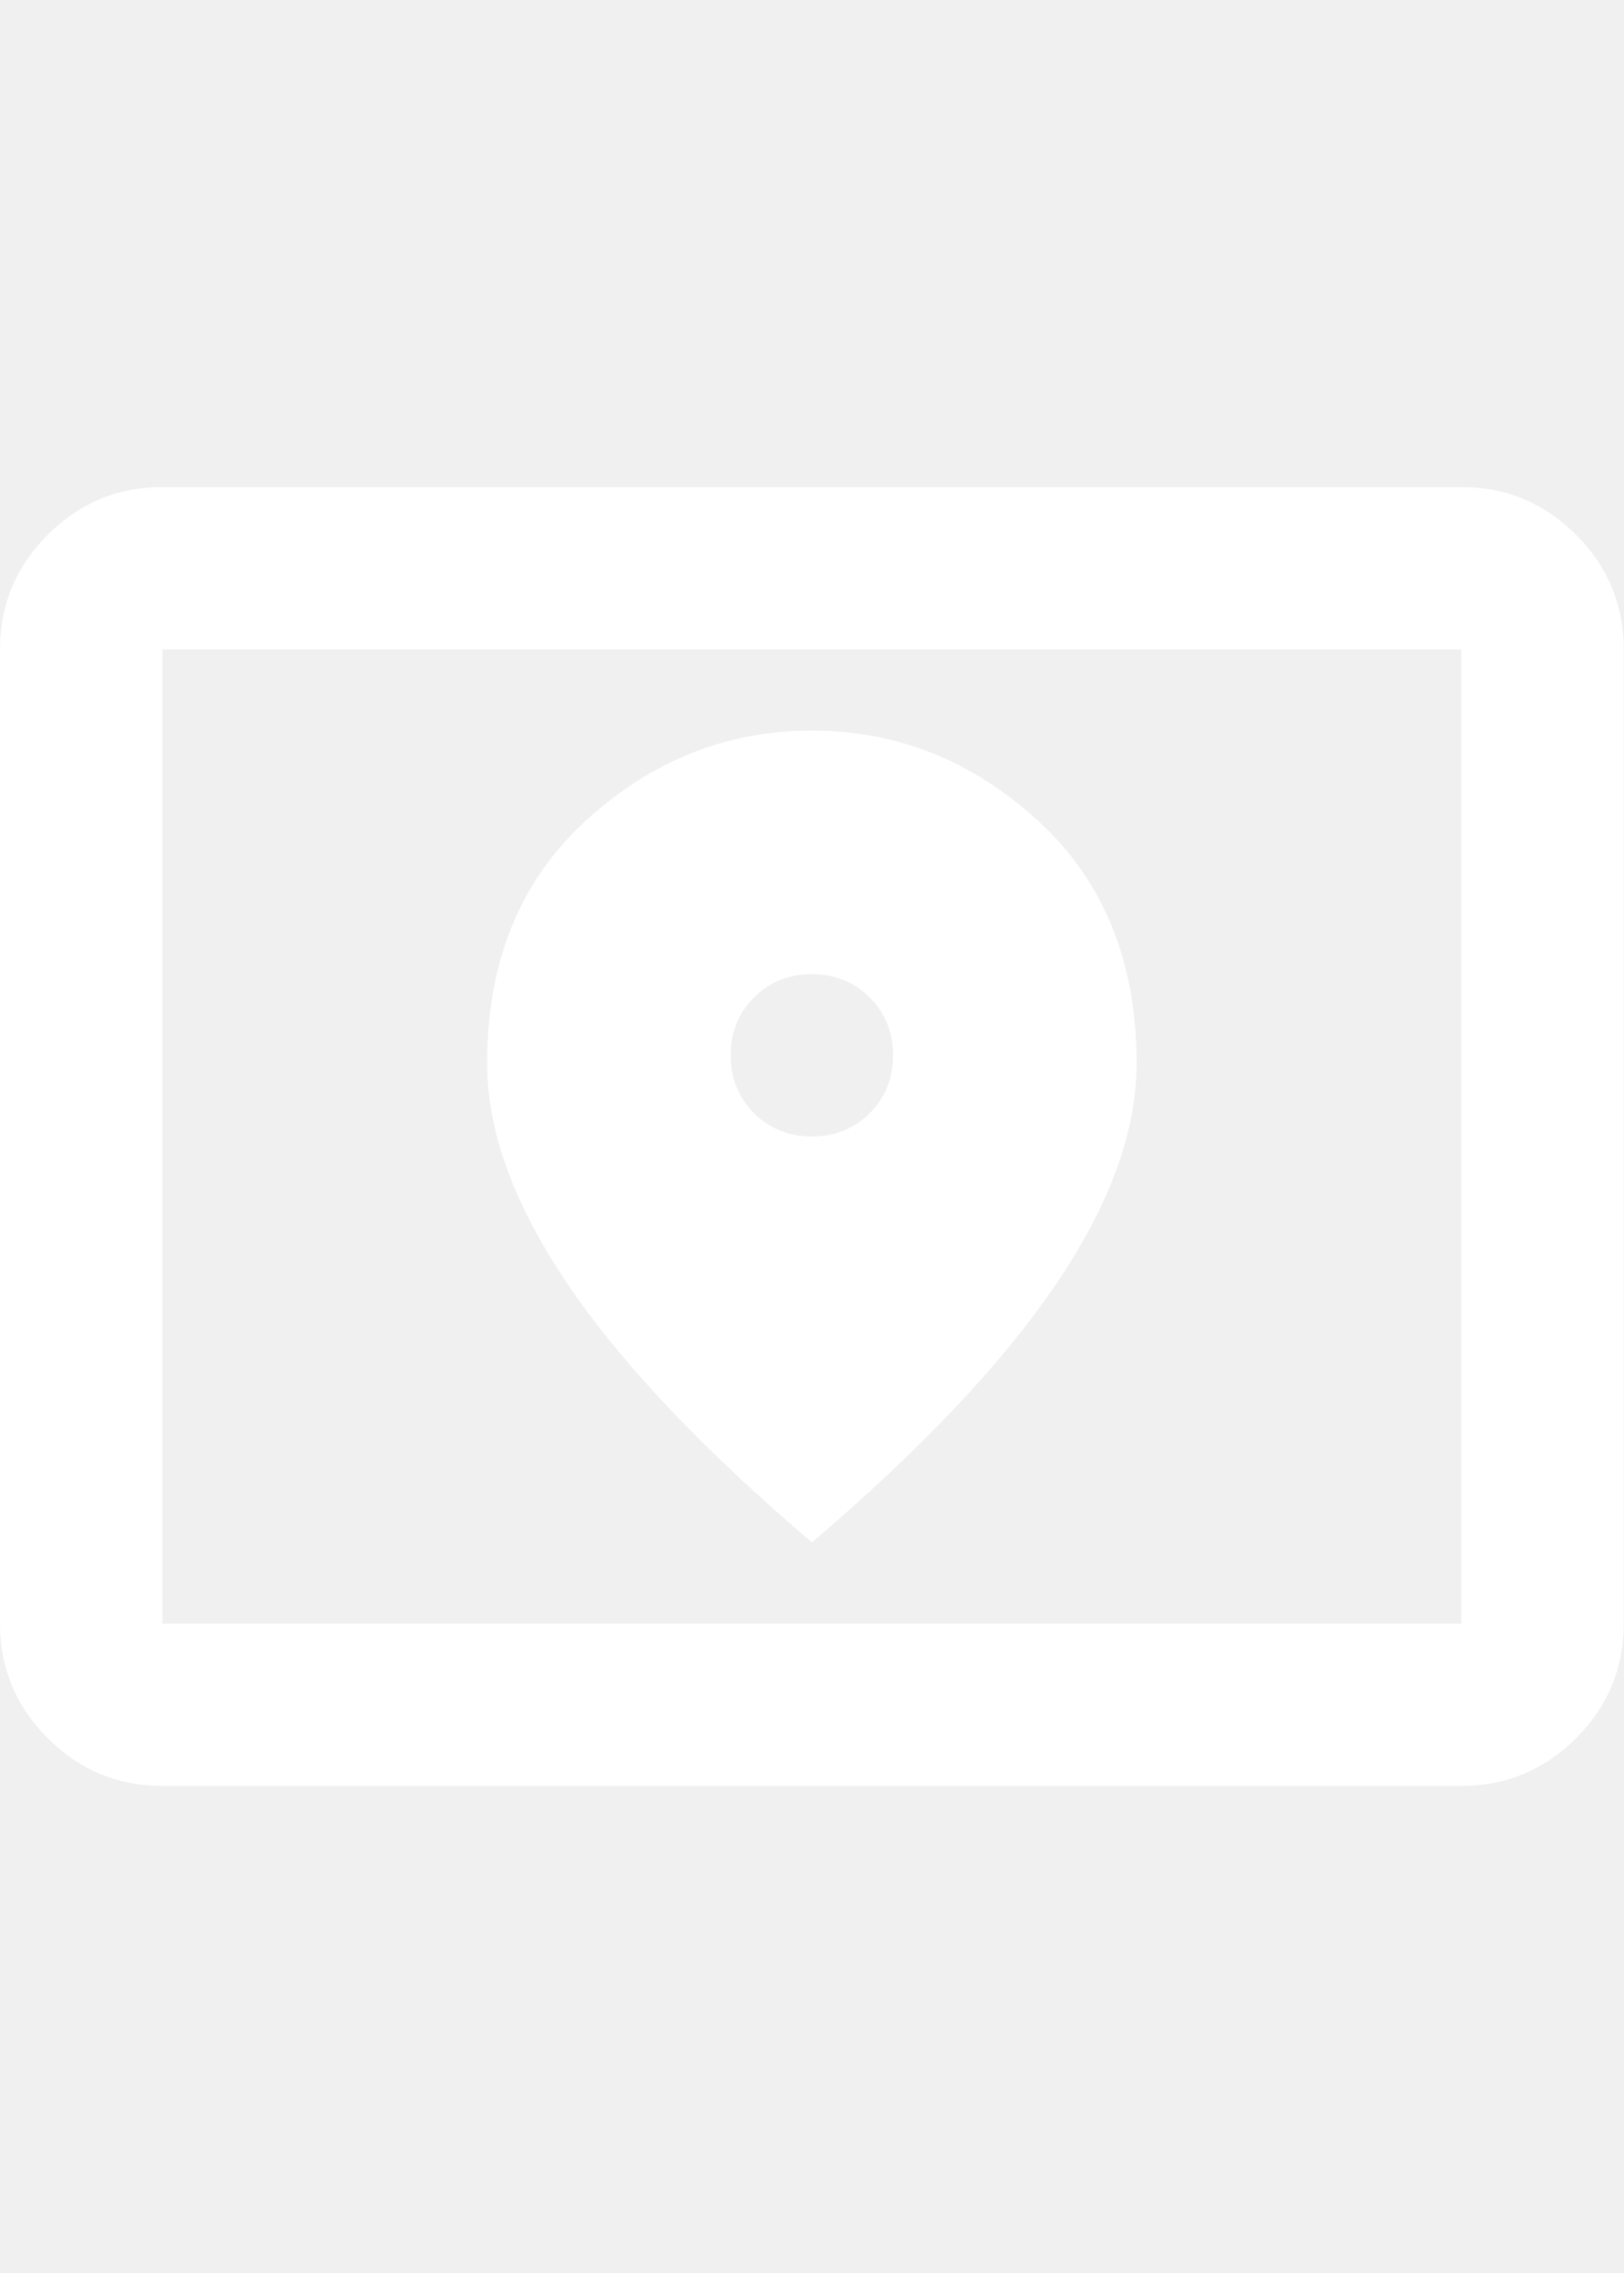
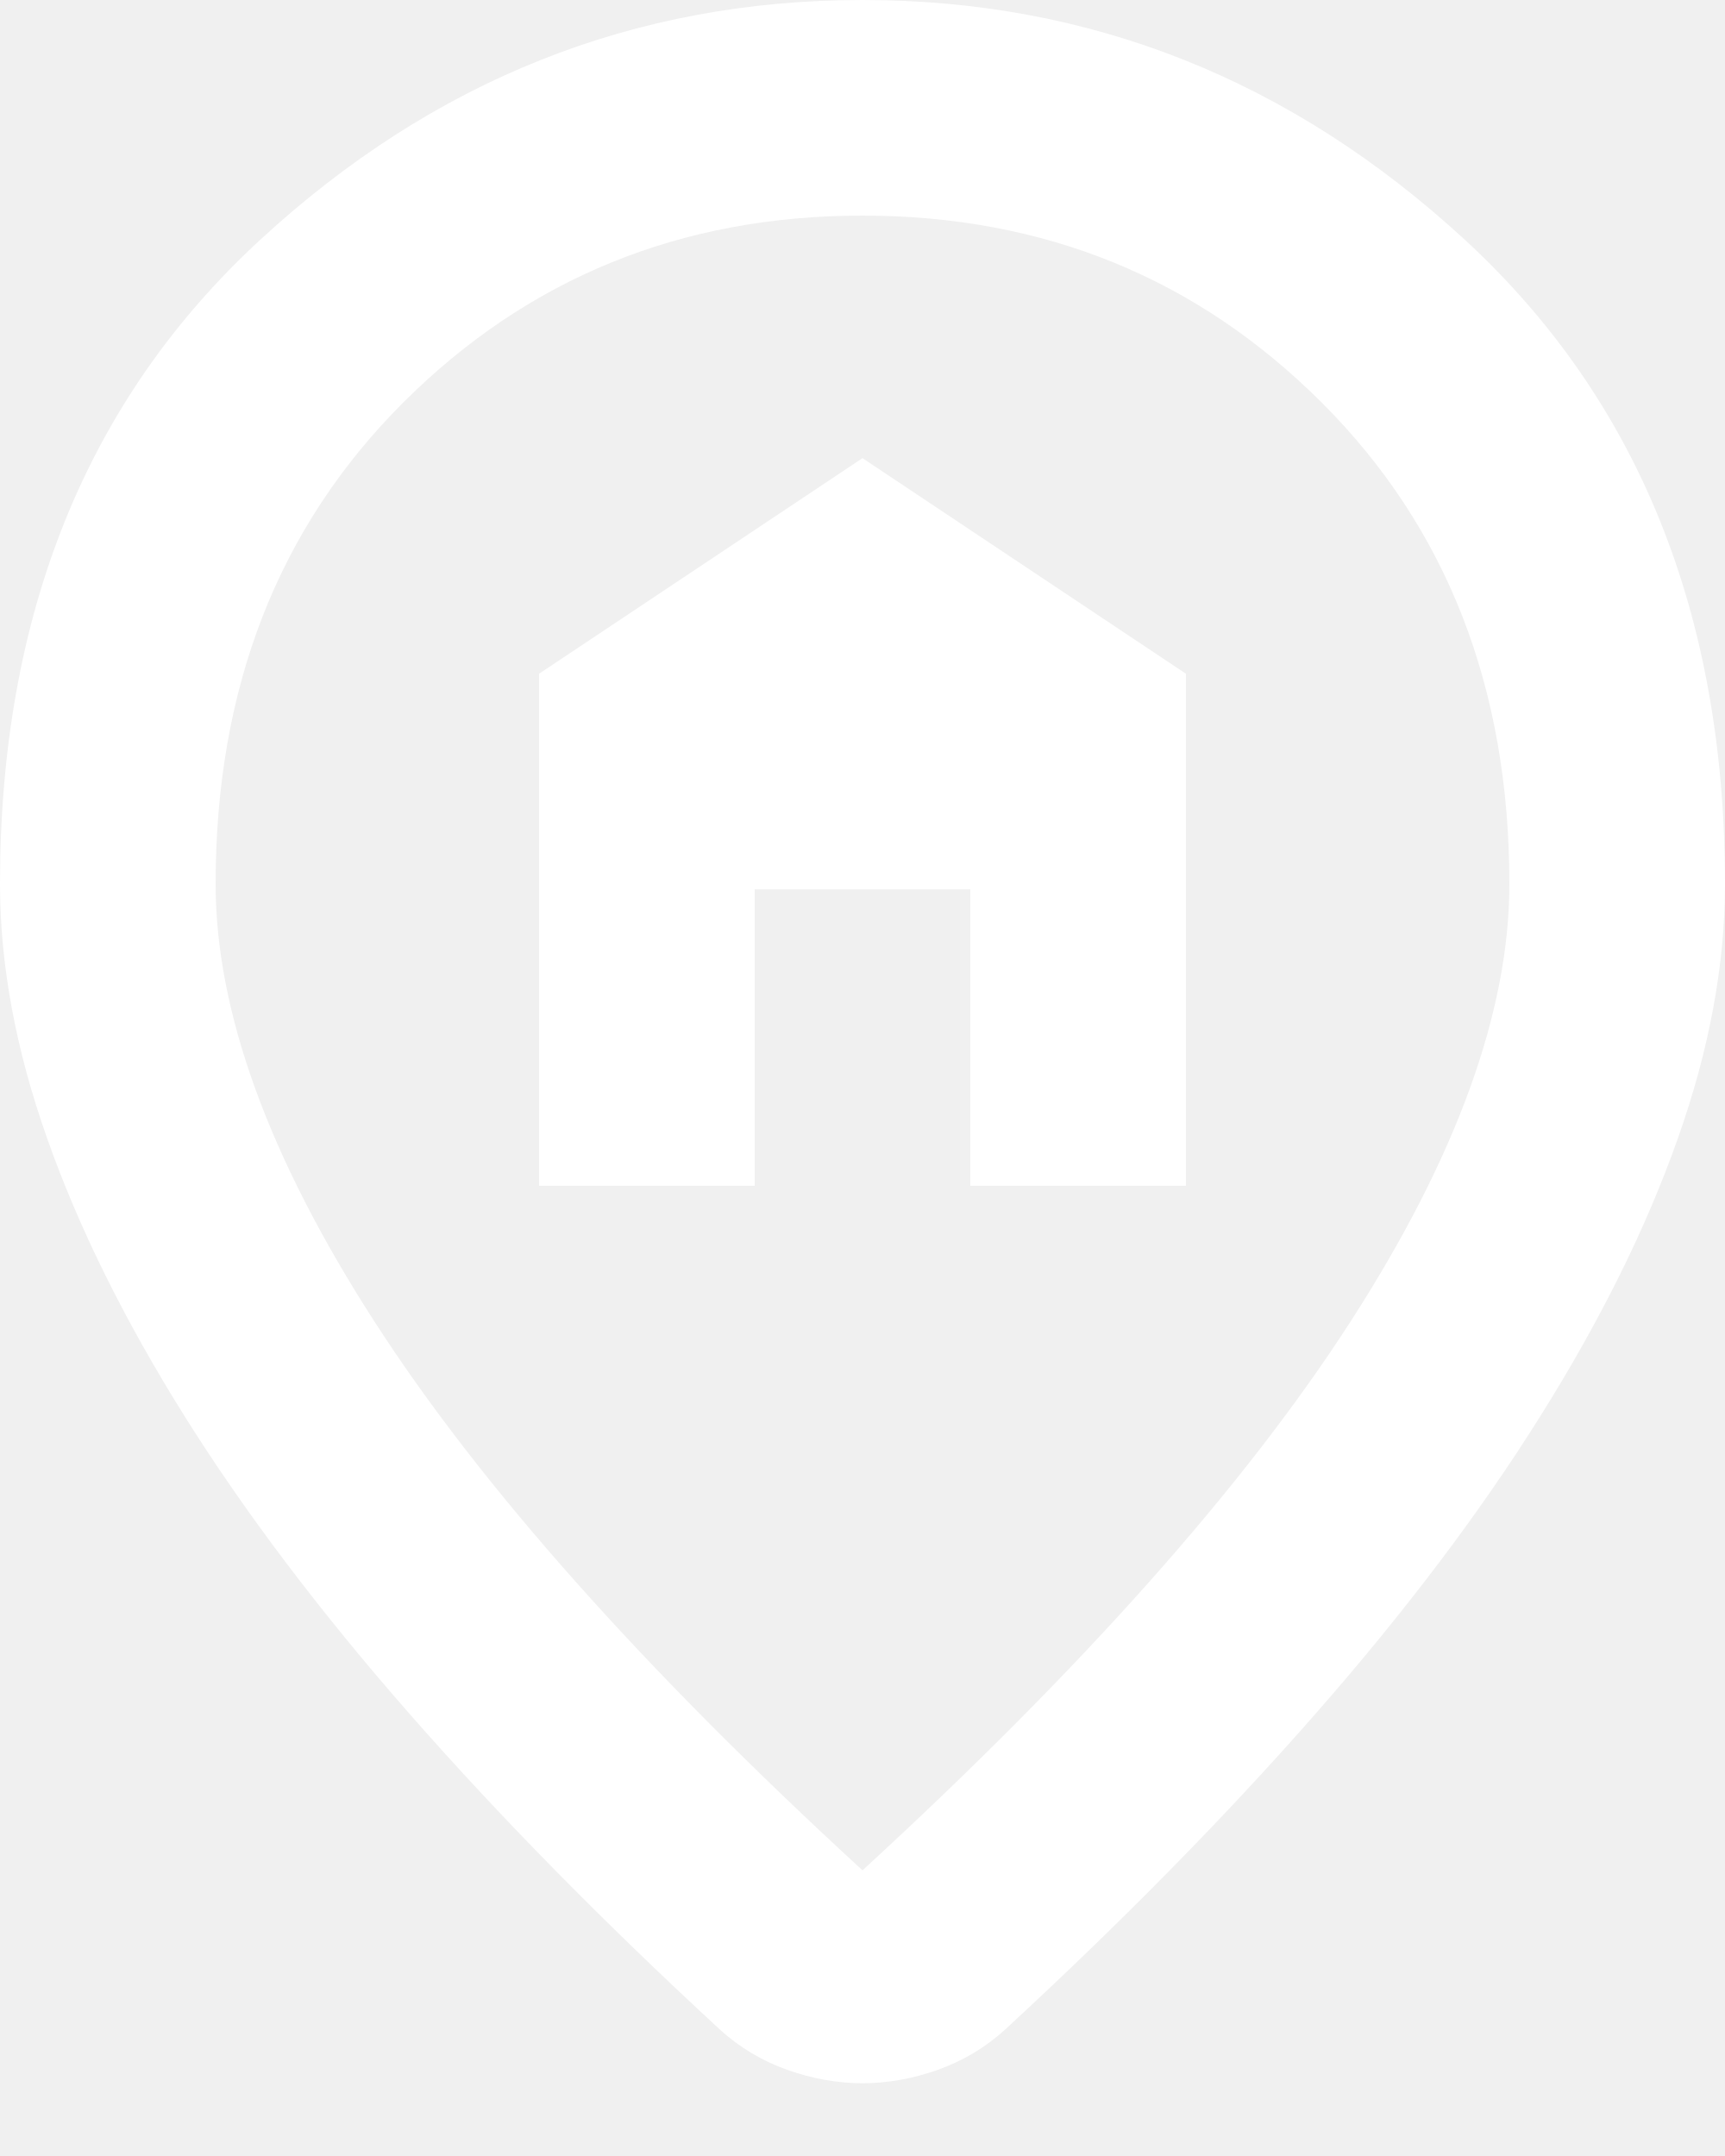
- <svg xmlns="http://www.w3.org/2000/svg" width="10" height="14" viewBox="0 0 20 16" fill="none">
-   <path d="M2 14H18V2H2V14ZM2 16C1.45 16 0.979 15.804 0.588 15.412C0.196 15.021 0 14.55 0 14V2C0 1.45 0.196 0.979 0.588 0.588C0.979 0.196 1.45 0 2 0H18C18.55 0 19.021 0.196 19.413 0.588C19.804 0.979 20 1.45 20 2V14C20 14.55 19.804 15.021 19.413 15.412C19.021 15.804 18.55 16 18 16H2ZM10 8C9.717 8 9.479 7.904 9.287 7.713C9.096 7.521 9 7.283 9 7C9 6.717 9.096 6.479 9.287 6.287C9.479 6.096 9.717 6 10 6C10.283 6 10.521 6.096 10.713 6.287C10.904 6.479 11 6.717 11 7C11 7.283 10.904 7.521 10.713 7.713C10.521 7.904 10.283 8 10 8ZM10 13C11.35 11.85 12.354 10.787 13.012 9.812C13.671 8.838 14 7.933 14 7.1C14 5.85 13.596 4.854 12.787 4.112C11.979 3.371 11.05 3 10 3C8.95 3 8.021 3.371 7.213 4.112C6.404 4.854 6 5.85 6 7.1C6 7.933 6.329 8.838 6.987 9.812C7.646 10.787 8.65 11.85 10 13Z" fill="white" />
+ <svg xmlns="http://www.w3.org/2000/svg" width="16" height="20" viewBox="0 0 16 20" fill="none">
+   <path d="M5 11H7V8.25H9V11H11V6.25L8 4.25L5 6.25V11ZM8 17.35C10.033 15.483 11.542 13.787 12.525 12.262C13.508 10.738 14 9.383 14 8.2C14 6.383 13.421 4.896 12.262 3.737C11.104 2.579 9.683 2 8 2C6.317 2 4.896 2.579 3.737 3.737C2.579 4.896 2 6.383 2 8.2C2 9.383 2.492 10.738 3.475 12.262C4.458 13.787 5.967 15.483 8 17.35ZM8 19.325C7.767 19.325 7.533 19.283 7.3 19.2C7.067 19.117 6.858 18.992 6.675 18.825C5.592 17.825 4.633 16.85 3.8 15.9C2.967 14.95 2.271 14.029 1.712 13.137C1.154 12.246 0.729 11.387 0.438 10.562C0.146 9.738 0 8.95 0 8.2C0 5.7 0.804 3.708 2.413 2.225C4.021 0.742 5.883 0 8 0C10.117 0 11.979 0.742 13.588 2.225C15.196 3.708 16 5.7 16 8.2C16 8.95 15.854 9.738 15.562 10.562C15.271 11.387 14.846 12.246 14.287 13.137C13.729 14.029 13.033 14.95 12.2 15.9C11.367 16.85 10.408 17.825 9.325 18.825C9.142 18.992 8.933 19.117 8.7 19.2C8.467 19.283 8.233 19.325 8 19.325Z" fill="white" />
</svg>
